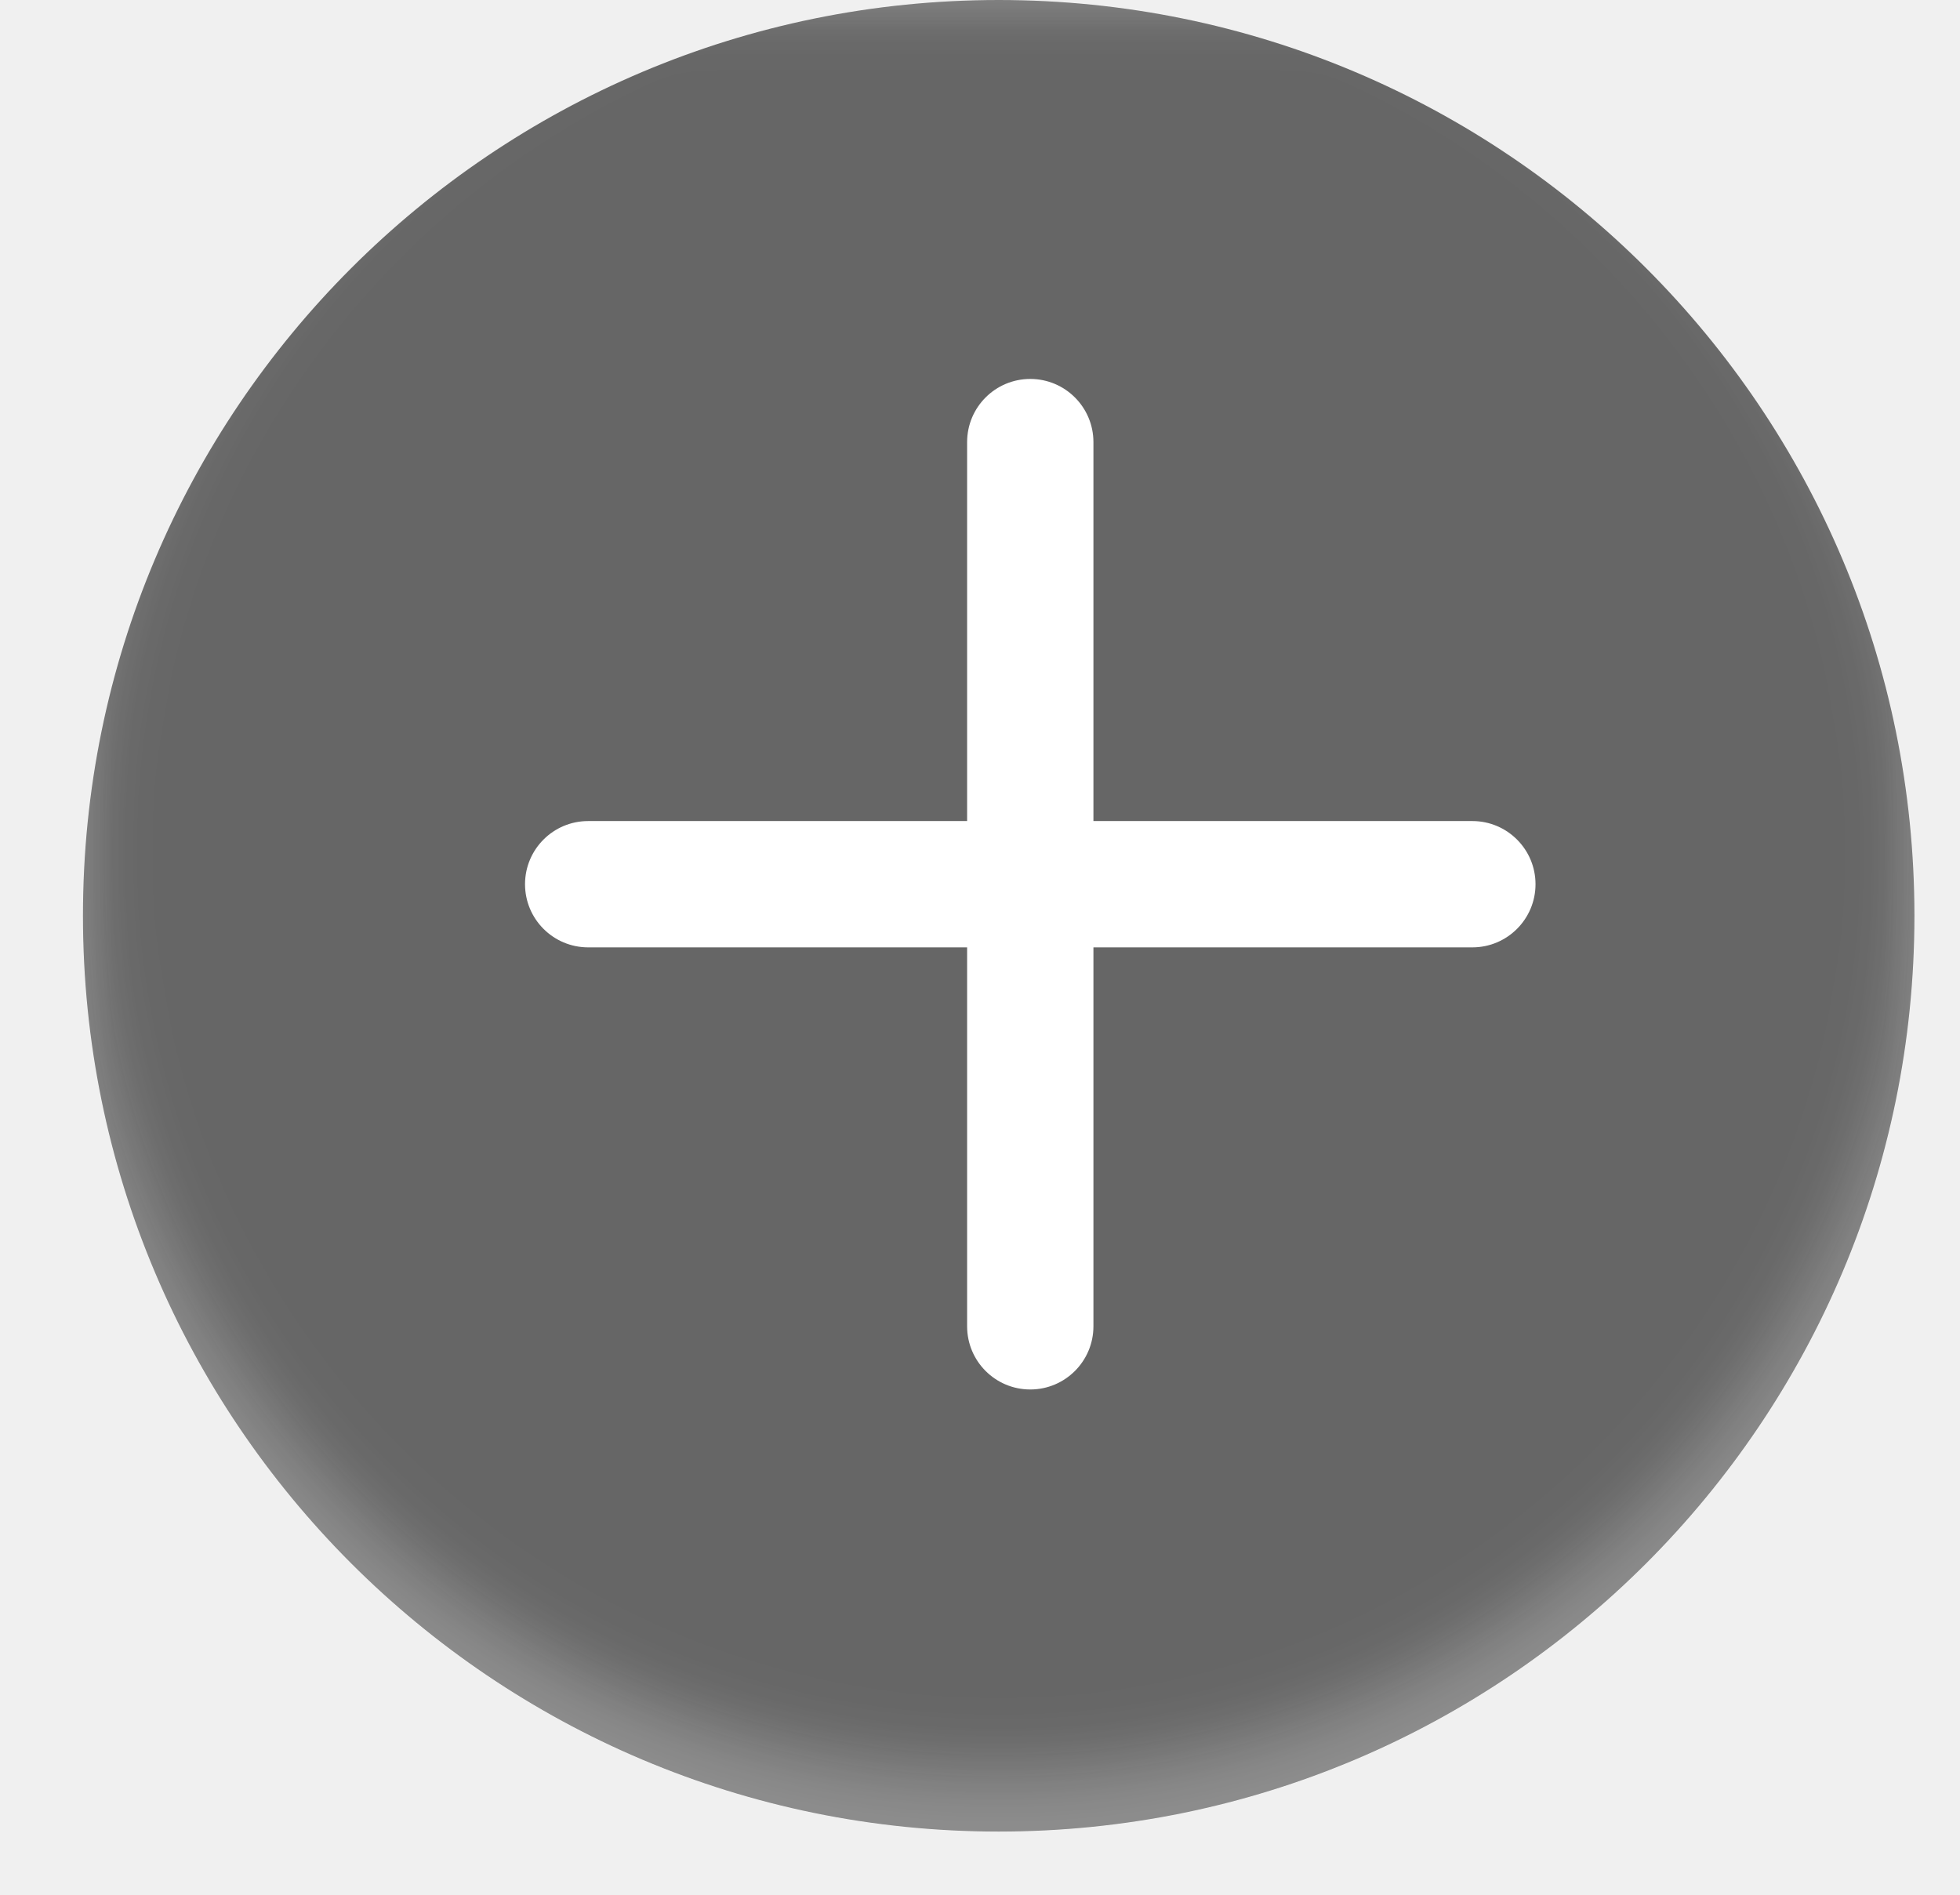
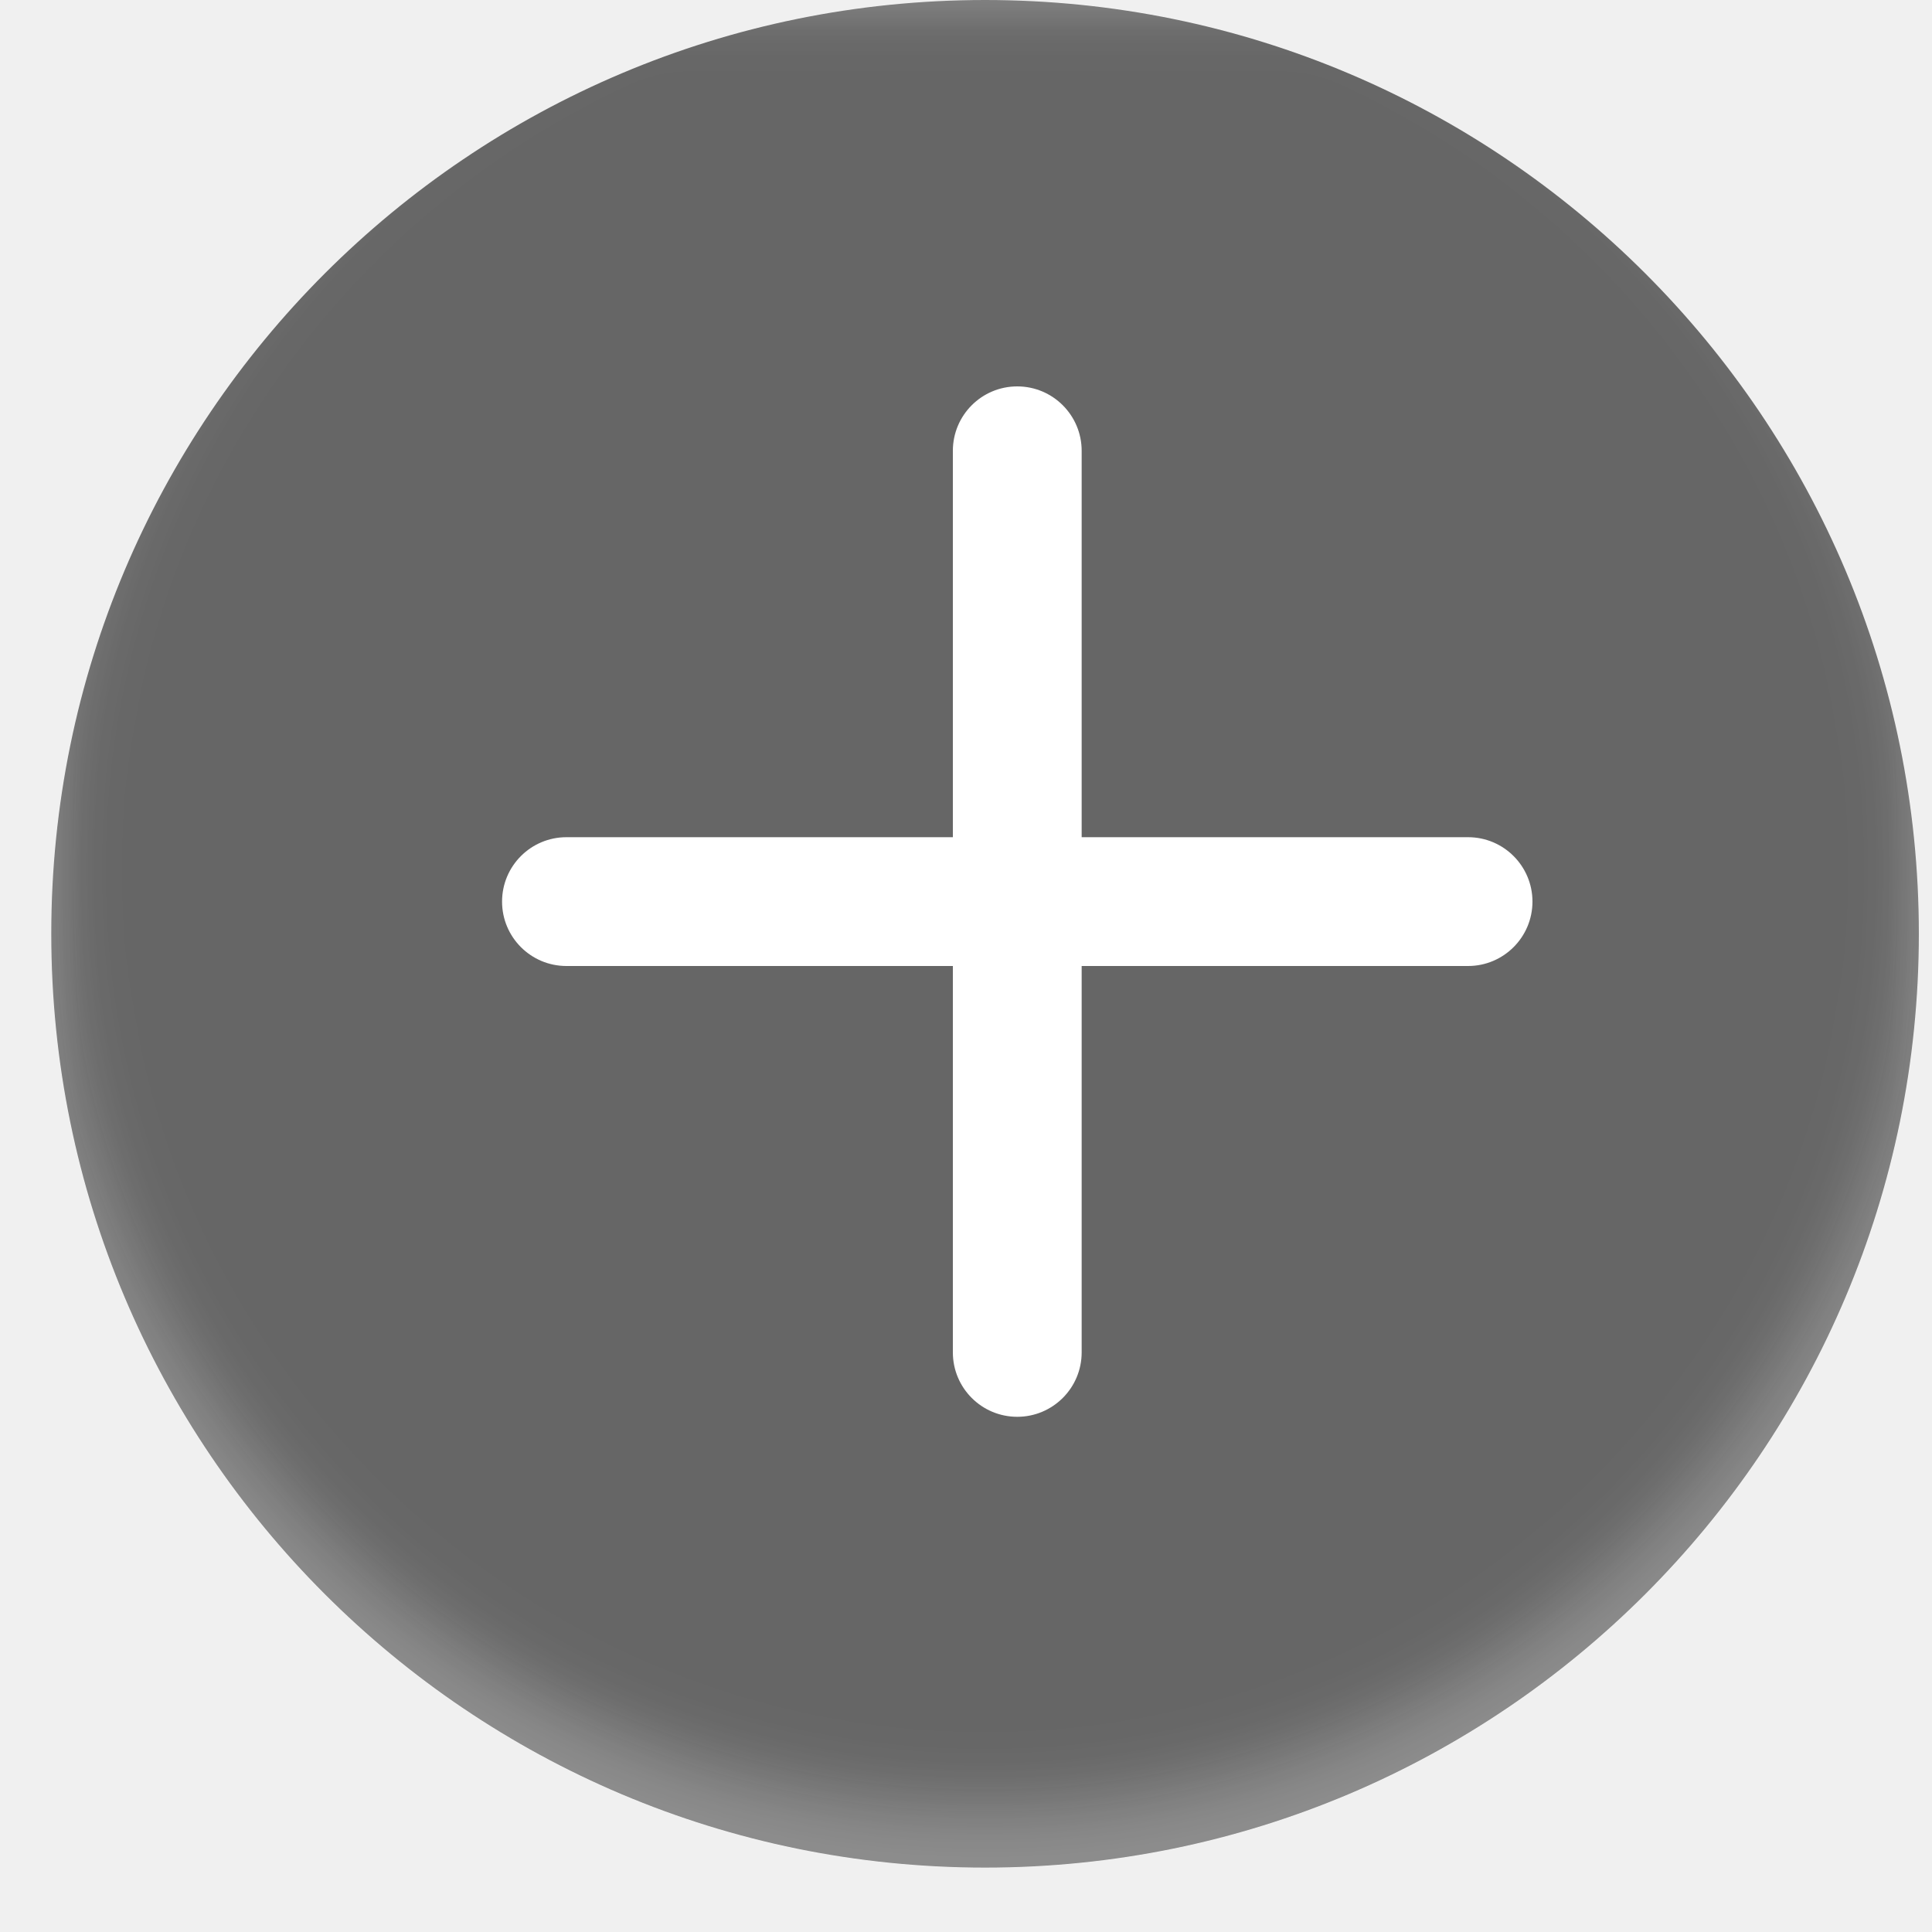
- <svg xmlns="http://www.w3.org/2000/svg" width="30" height="29" viewBox="0 0 30 30" fill="none">
+ <svg xmlns="http://www.w3.org/2000/svg" viewBox="0 0 30 30" fill="none">
  <g filter="url(#filter0_i_162_11151)">
    <circle cx="15.296" cy="14.5" r="14.5" fill="#2B2B2B" fill-opacity="0.7" />
  </g>
  <path fill-rule="evenodd" clip-rule="evenodd" d="M15.796 6C16.348 6 16.796 6.448 16.796 7V13H22.796C23.348 13 23.796 13.448 23.796 14C23.796 14.552 23.348 15 22.796 15H16.796V21C16.796 21.552 16.348 22 15.796 22C15.243 22 14.796 21.552 14.796 21V15H8.796C8.243 15 7.796 14.552 7.796 14C7.796 13.448 8.243 13 8.796 13H14.796V7C14.796 6.448 15.243 6 15.796 6Z" fill="white" />
  <defs>
    <filter id="filter0_i_162_11151" x="0.796" y="-1" width="29" height="30" filterUnits="userSpaceOnUse" color-interpolation-filters="sRGB">
      <feFlood flood-opacity="0" result="BackgroundImageFix" />
      <feBlend mode="normal" in="SourceGraphic" in2="BackgroundImageFix" result="shape" />
      <feColorMatrix in="SourceAlpha" type="matrix" values="0 0 0 0 0 0 0 0 0 0 0 0 0 0 0 0 0 0 127 0" result="hardAlpha" />
      <feOffset dy="-1" />
      <feGaussianBlur stdDeviation="0.5" />
      <feComposite in2="hardAlpha" operator="arithmetic" k2="-1" k3="1" />
      <feColorMatrix type="matrix" values="0 0 0 0 1 0 0 0 0 1 0 0 0 0 1 0 0 0 0.25 0" />
      <feBlend mode="normal" in2="shape" result="effect1_innerShadow_162_11151" />
    </filter>
  </defs>
</svg>
